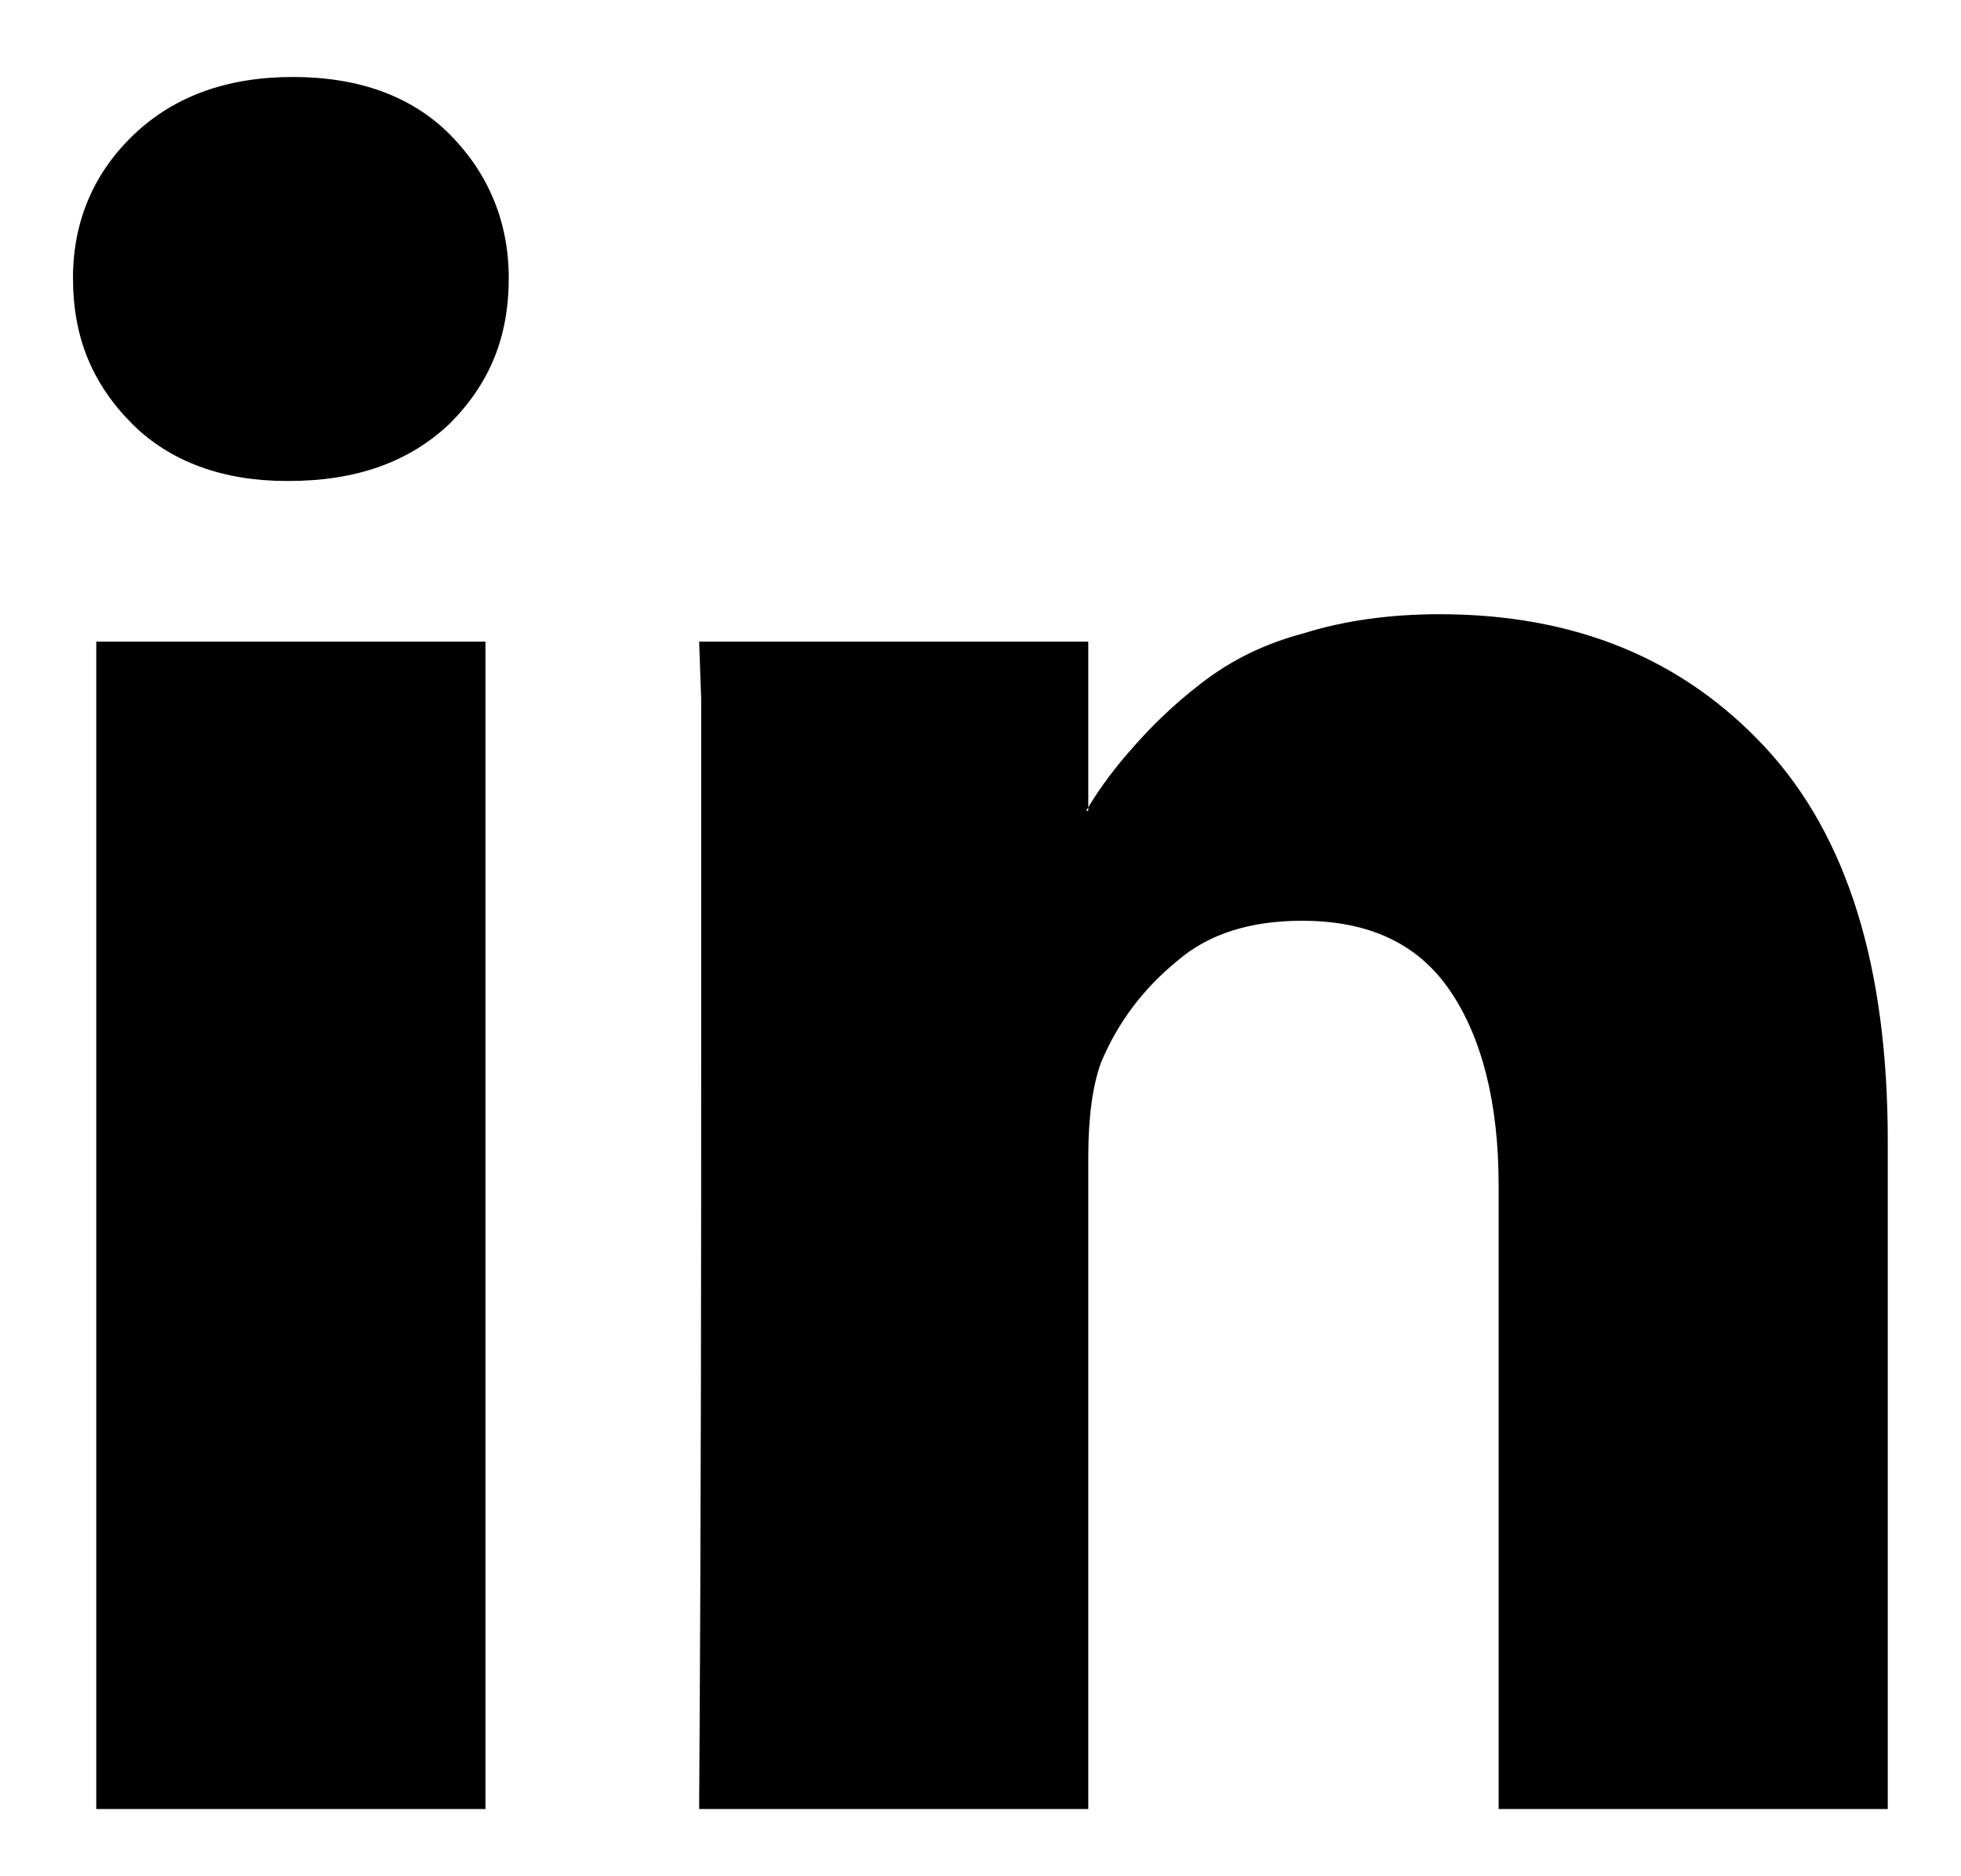
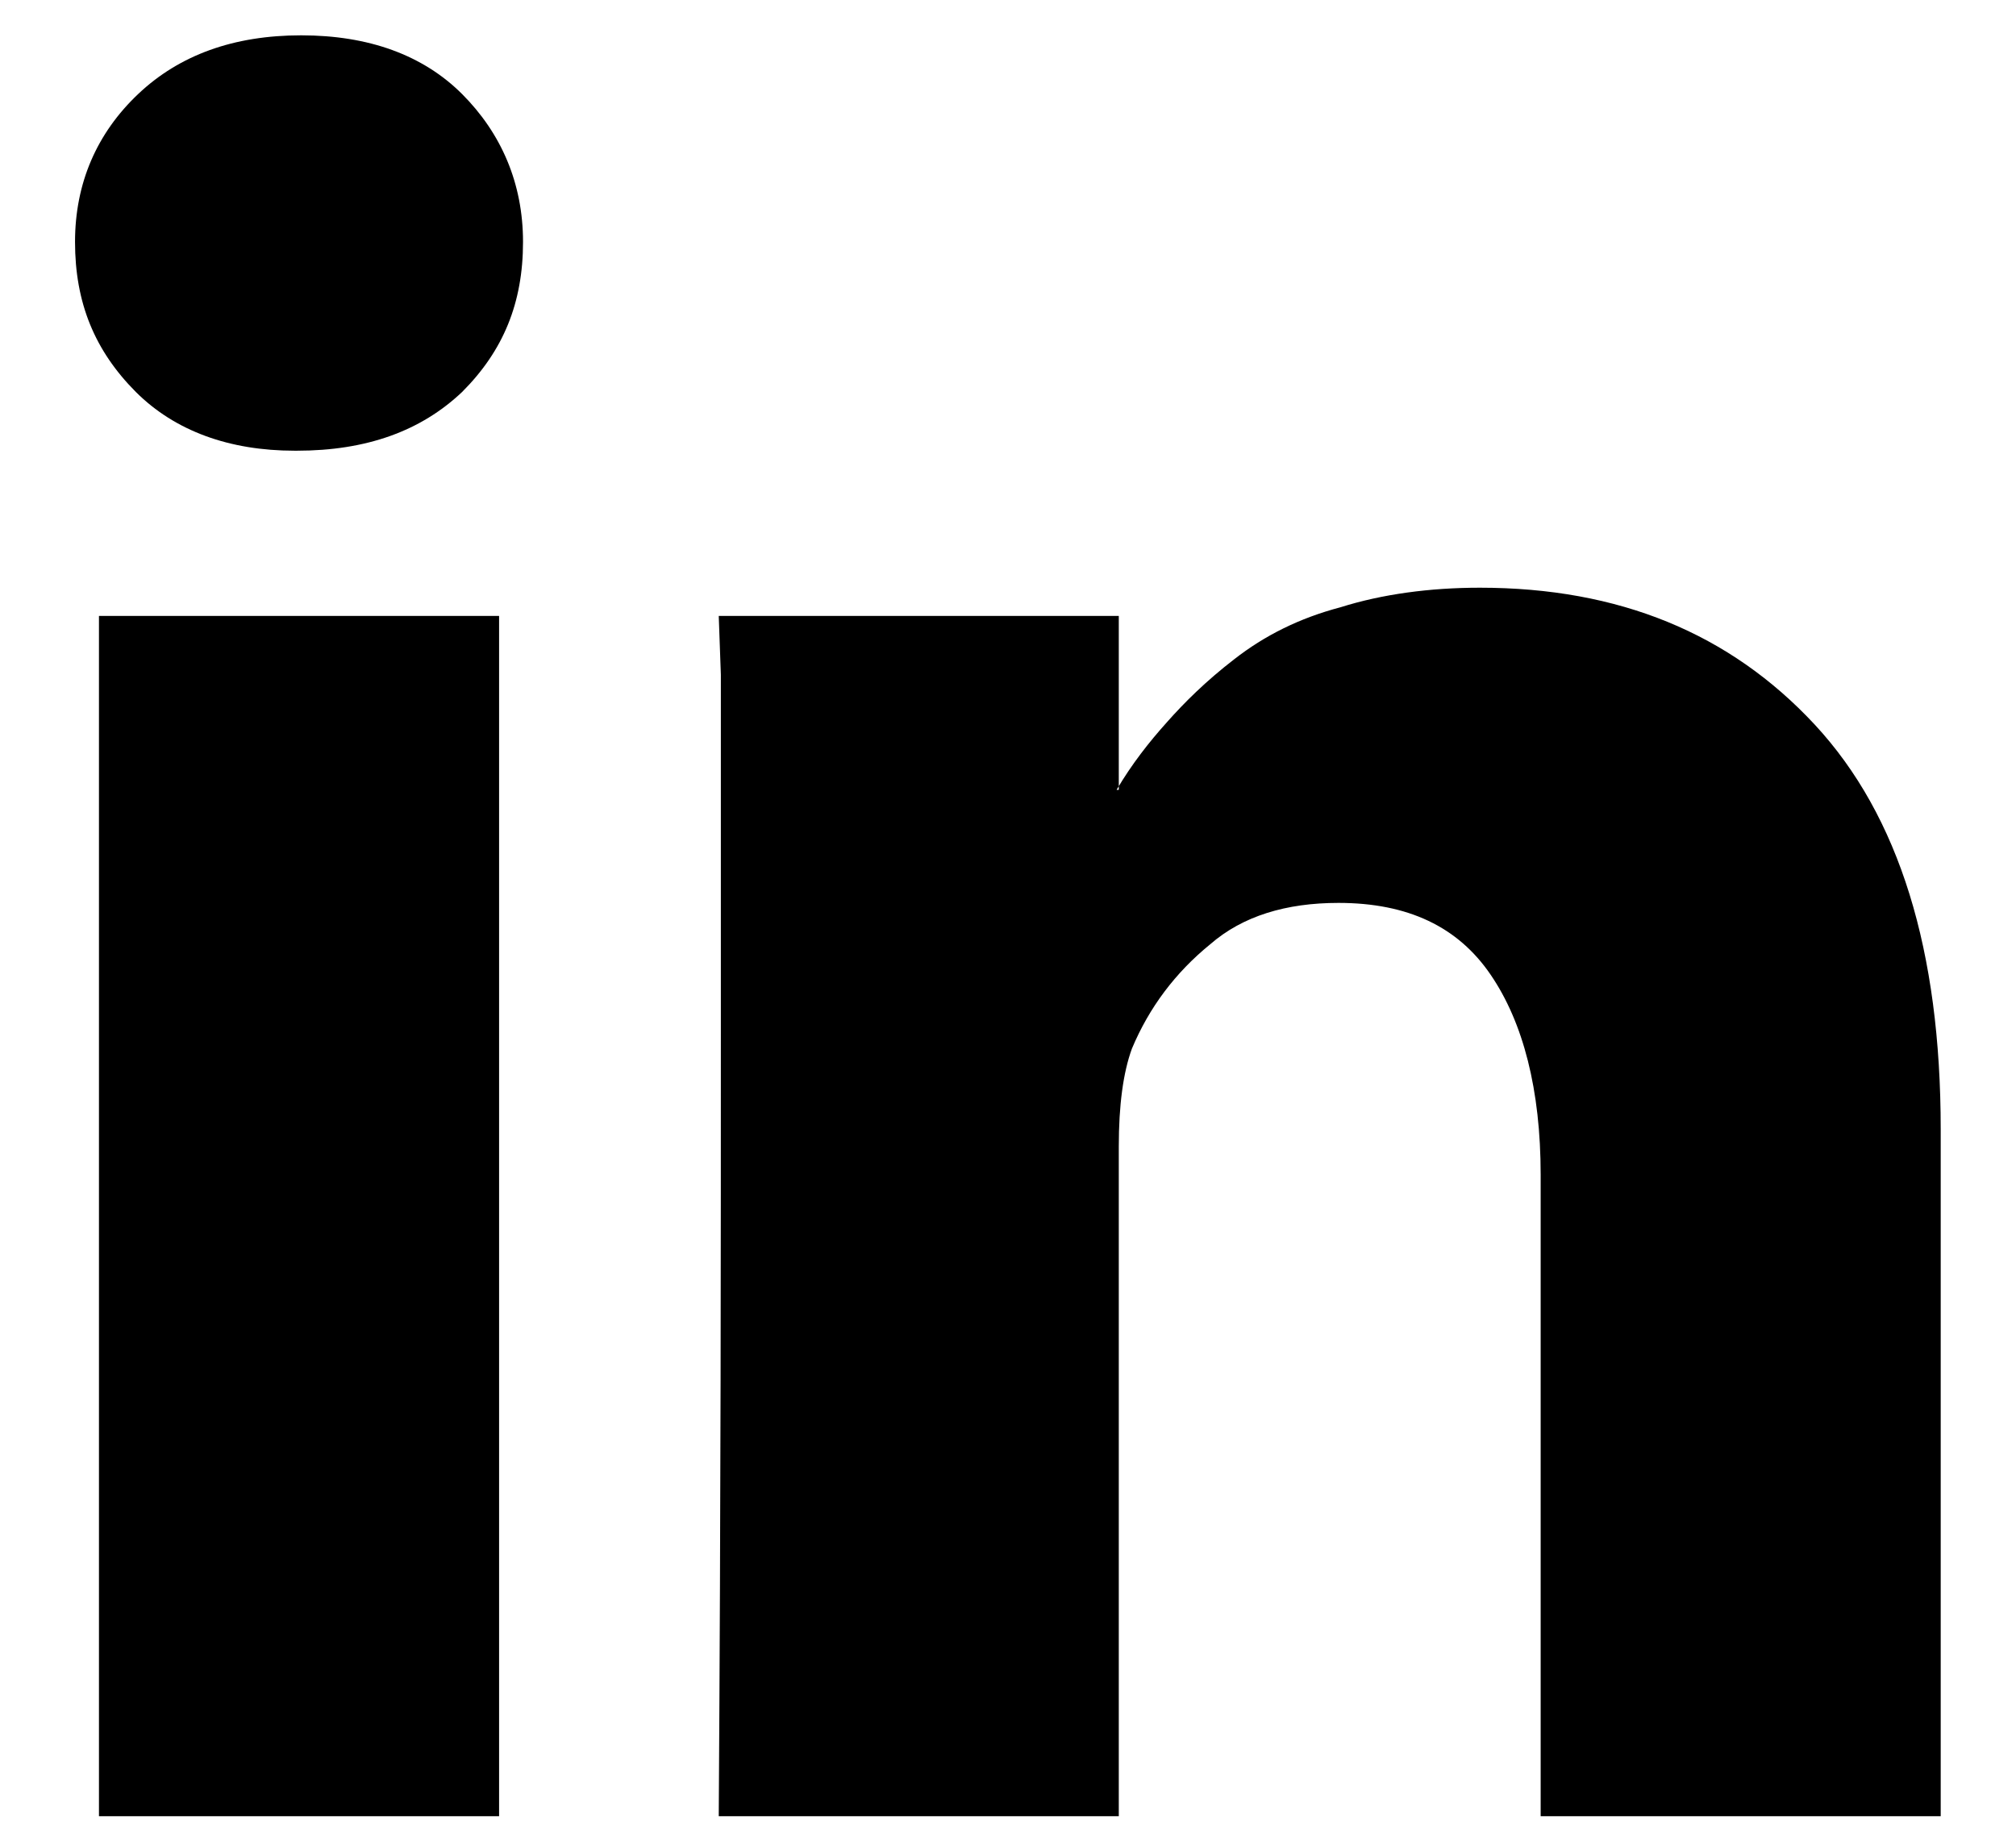
- <svg xmlns="http://www.w3.org/2000/svg" width="23px" height="22px" viewBox="0 0 23 22" version="1.1">
+ <svg xmlns="http://www.w3.org/2000/svg" width="23px" height="21px" viewBox="0 0 23 21" version="1.1">
  <defs />
-   <g id="Desktop" stroke="none" stroke-width="1" fill="none" fill-rule="evenodd">
-     <g id="Desktop-HD" transform="translate(-336, -381)" fill="#000000">
-       <g id="icon-linkedin" transform="translate(336, 381.5)">
+   <g id="Page-1" stroke="none" stroke-width="1" fill="none" fill-rule="evenodd">
+     <g id="Desktop" transform="translate(-659, -383)" fill="#000000">
+       <g id="icon-linkedin" transform="translate(659, 383)">
        <path d="M1.55,4.472 C1.997,4.918 2.618,5.142 3.362,5.142 L3.387,5.142 C4.181,5.142 4.801,4.918 5.272,4.472 C5.744,4 5.967,3.454 5.967,2.76 C5.967,2.09 5.718,1.52 5.272,1.073 C4.825,0.627 4.205,0.403 3.436,0.403 C2.667,0.403 2.047,0.627 1.576,1.073 C1.104,1.52 0.856,2.09 0.856,2.76 C0.856,3.454 1.08,4 1.55,4.472 L1.55,4.472 Z M1.129,20.721 L5.694,20.721 L5.694,7.027 L1.129,7.027 L1.129,20.721 Z M12.764,20.721 L12.764,13.08 C12.764,12.609 12.814,12.236 12.914,11.963 C13.111,11.493 13.41,11.096 13.807,10.773 C14.178,10.45 14.674,10.301 15.27,10.301 C16.064,10.301 16.634,10.574 17.006,11.12 C17.379,11.666 17.577,12.435 17.577,13.402 L17.577,20.721 L22.141,20.721 L22.141,12.882 C22.141,10.847 21.671,9.31 20.704,8.267 C19.735,7.225 18.47,6.705 16.883,6.705 C16.312,6.705 15.766,6.779 15.294,6.928 C14.824,7.052 14.427,7.251 14.08,7.522 C13.757,7.771 13.508,8.019 13.31,8.243 C13.111,8.465 12.914,8.714 12.739,9.011 L12.764,9.011 L12.764,7.027 L8.2,7.027 L8.224,7.697 L8.224,11.79 C8.224,14.072 8.224,17.05 8.2,20.721 L12.764,20.721 L12.764,20.721 Z" id="Fill-54" />
      </g>
    </g>
  </g>
</svg>
